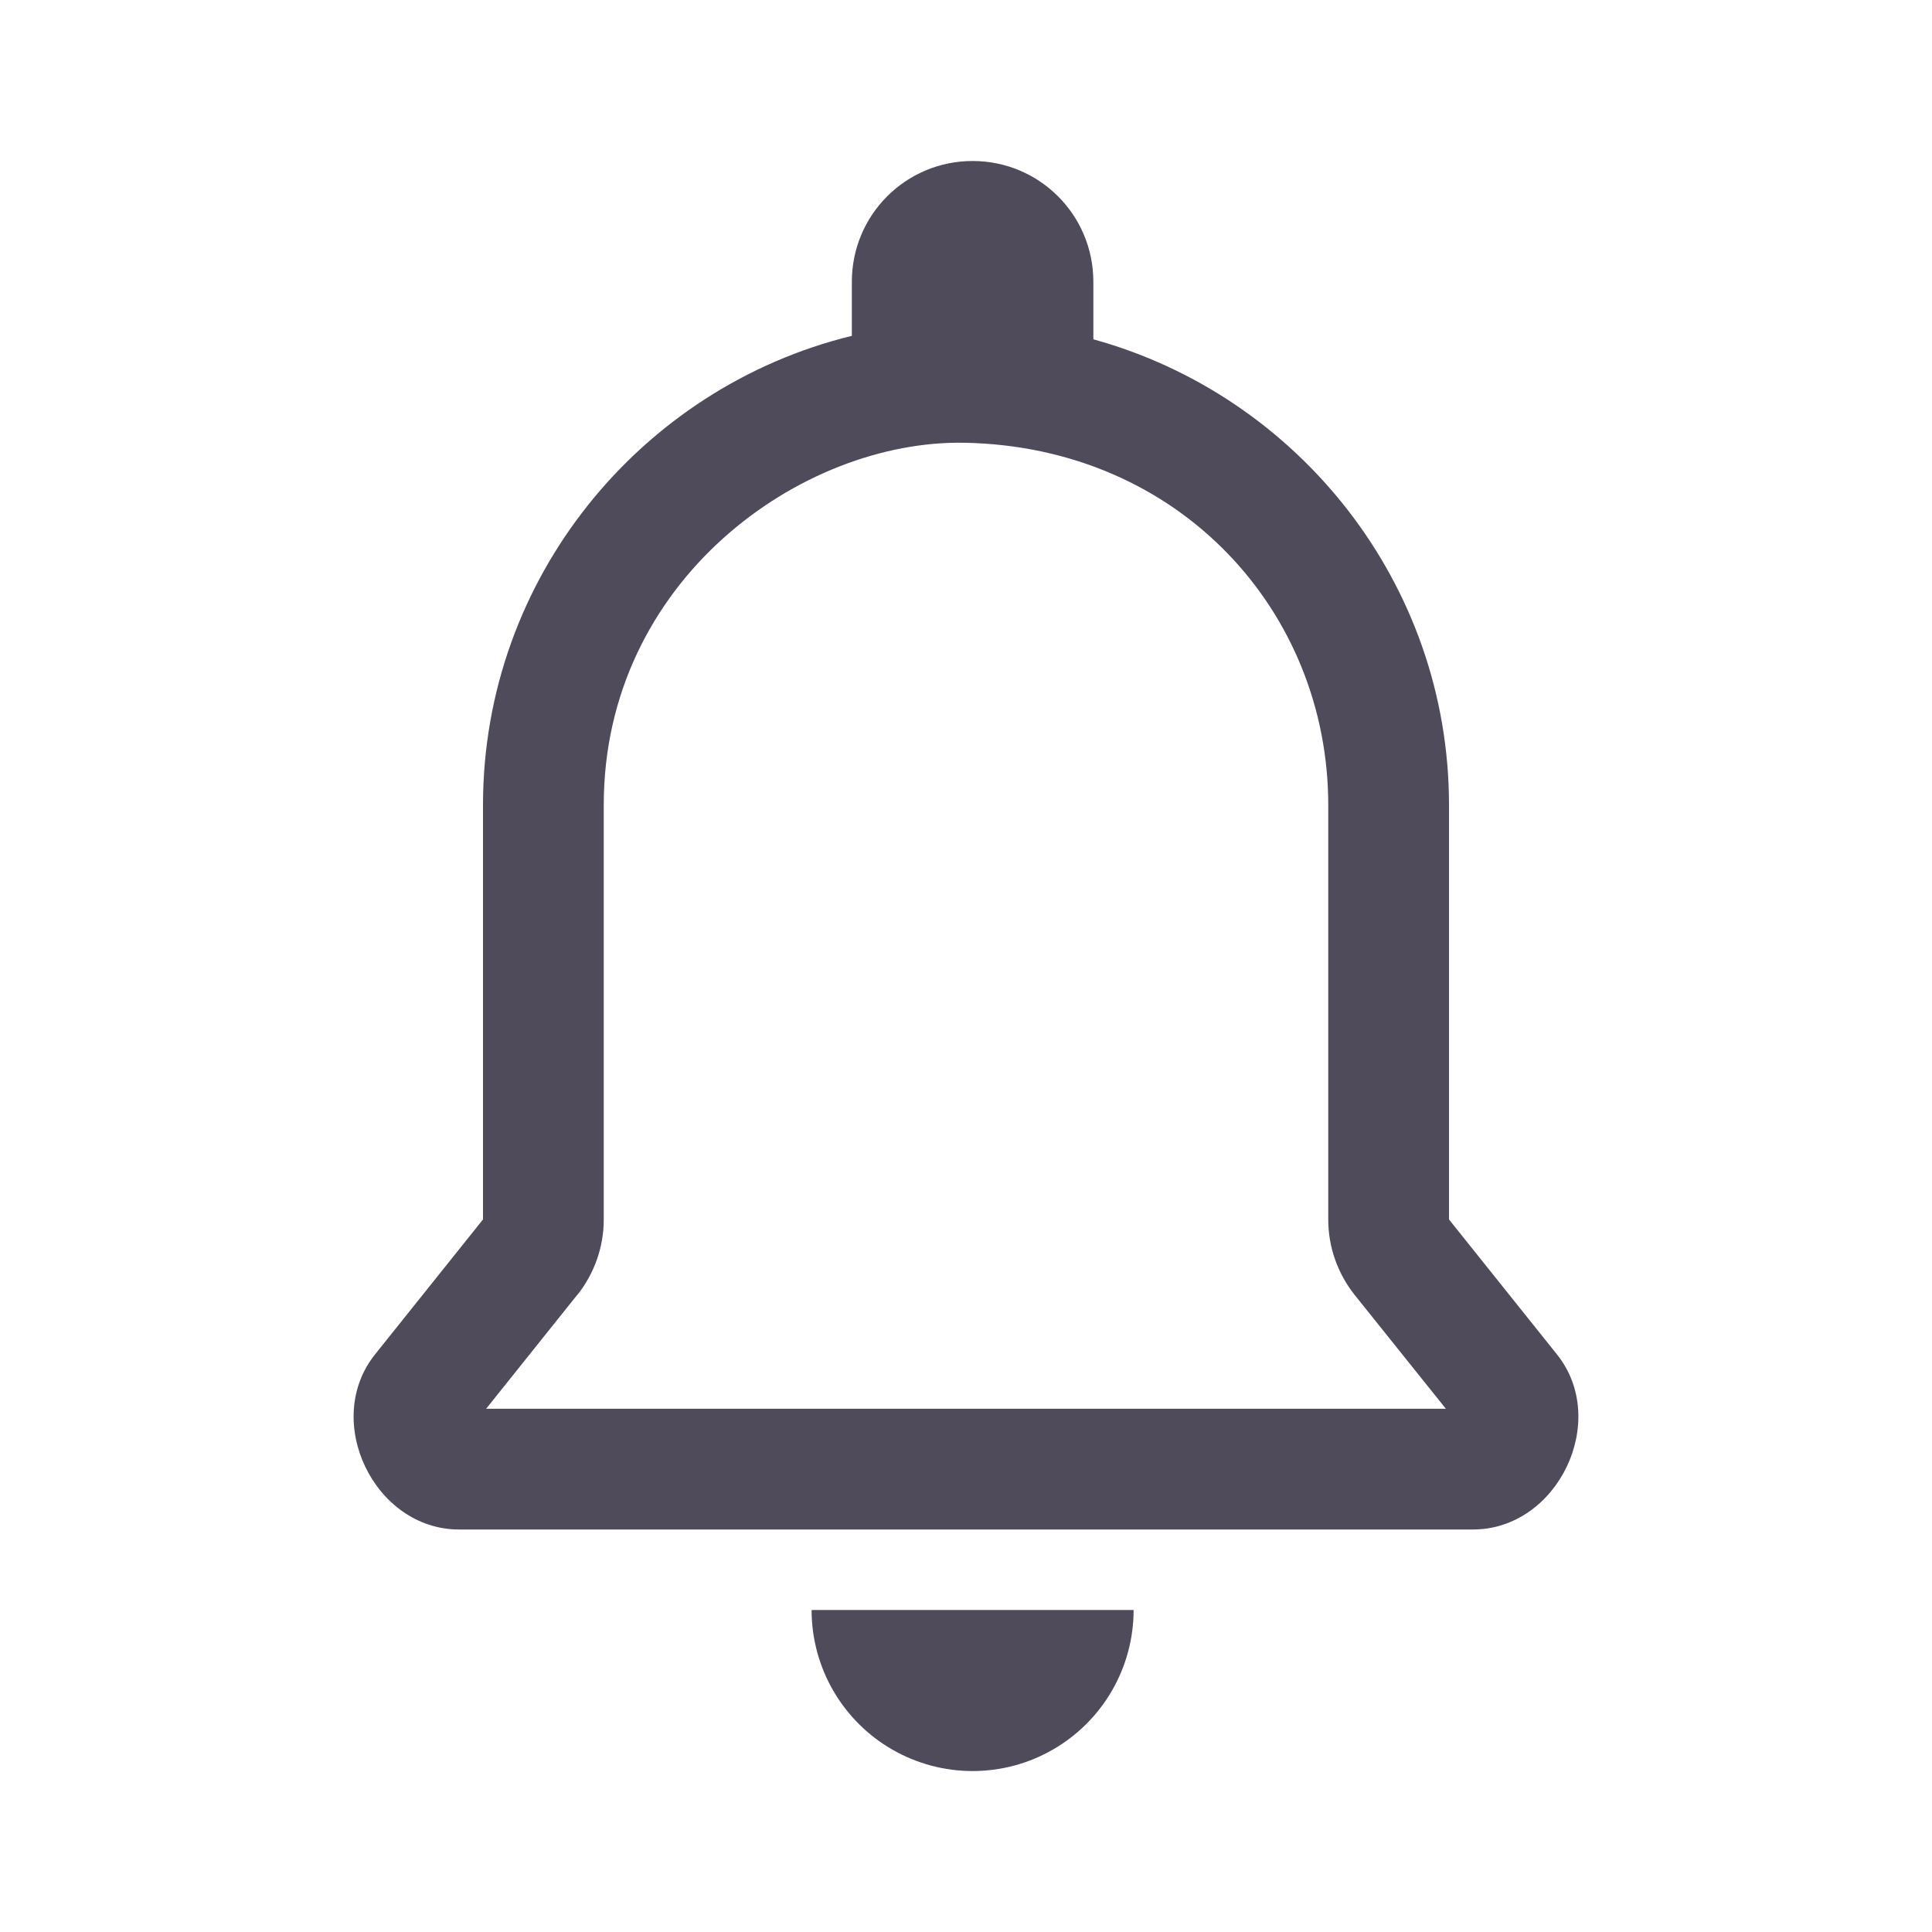
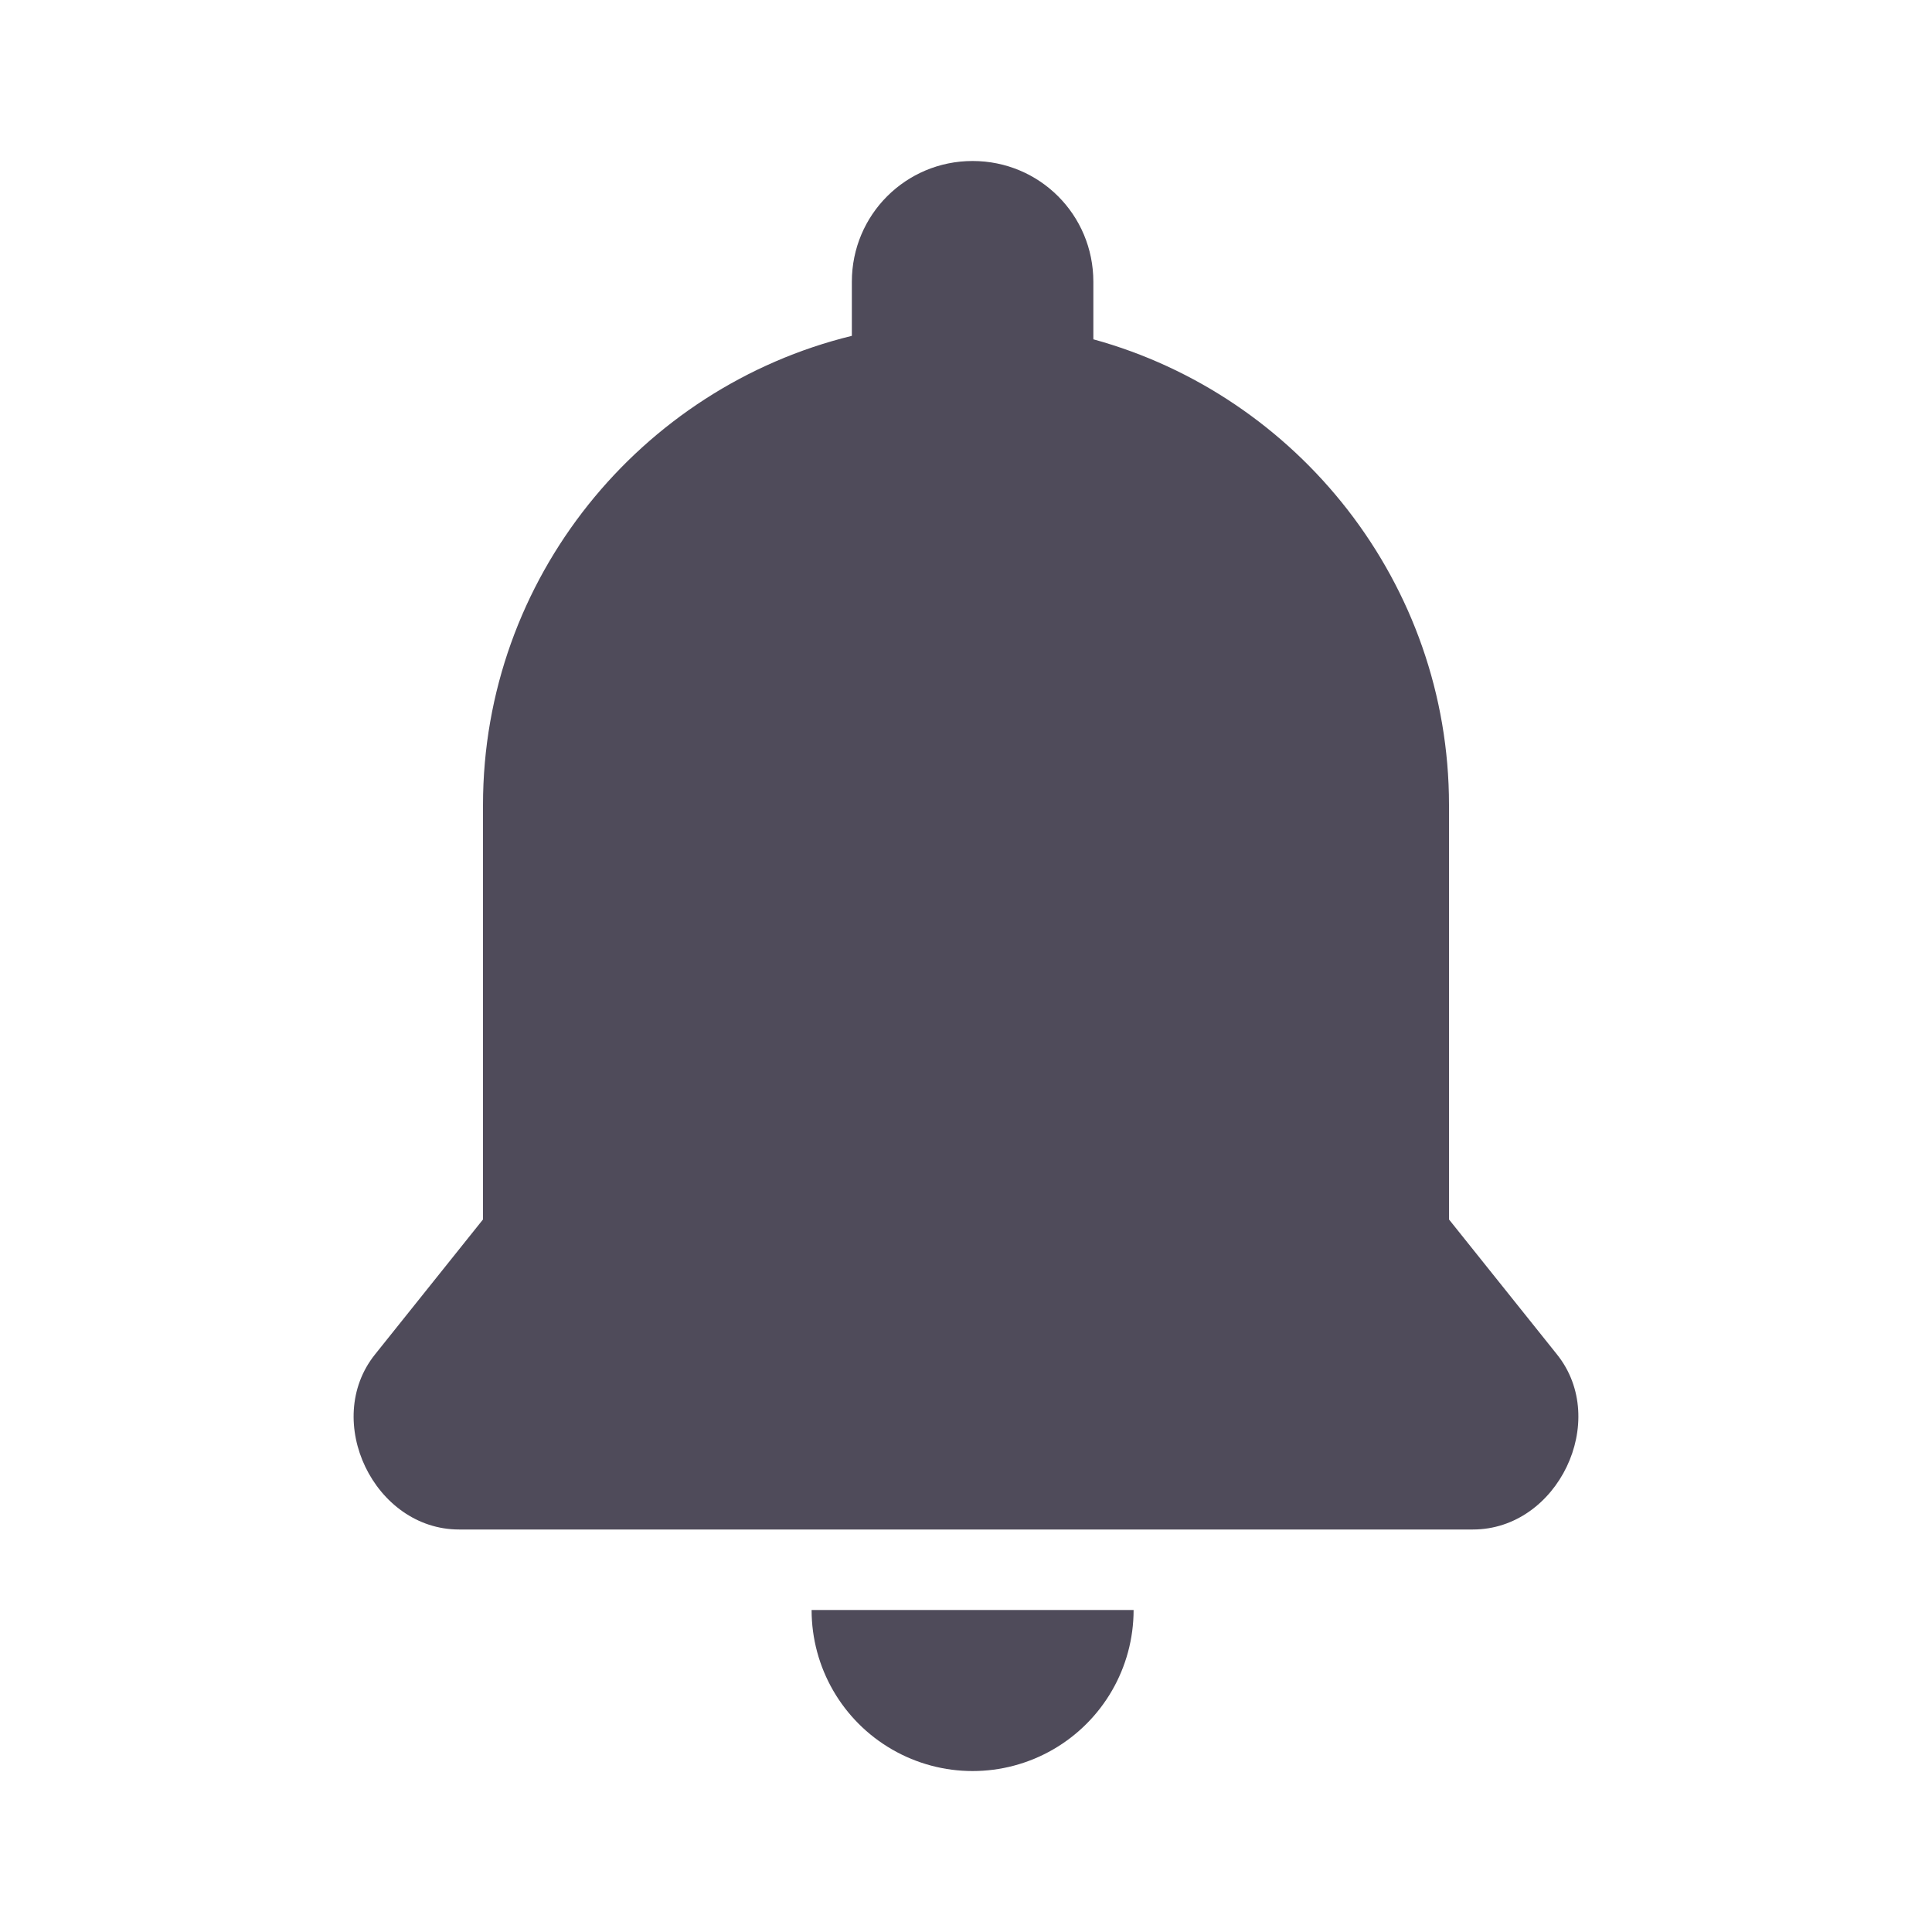
<svg xmlns="http://www.w3.org/2000/svg" height="48px" viewBox="0 0 48 48" width="48px">
-   <path d="m 24.164 4 c -1.66 0 -3 1.34 -3 3 v 1.344 c -5.246 1.281 -9.164 6.027 -9.164 11.656 v 10.297 l -2.684 3.355 c -1.316 1.648 -0.02 4.348 2.09 4.348 h 25.188 c 2.109 0 3.406 -2.699 2.09 -4.348 l -2.684 -3.355 v -10.297 c 0 -5.508 -3.758 -10.172 -8.836 -11.57 v -1.43 c 0 -1.66 -1.34 -3 -3 -3 z m -0.203 7 c 5.367 0.102 9.039 4.215 9.039 9 v 10.301 c 0 0.68 0.234 1.34 0.656 1.871 l 2.266 2.828 h -23.844 l 2.262 -2.828 h 0.004 c 0.422 -0.531 0.656 -1.191 0.656 -1.871 v -10.301 c 0 -5.578 4.906 -9.074 8.961 -9 z m -3.797 29 c 0 1.43 0.762 2.75 2 3.465 c 1.238 0.715 2.762 0.715 4 0 c 1.238 -0.715 2 -2.035 2 -3.465 z m 0 0" fill="#241f31" fill-opacity="0.8" />
+   <path d="m 24.164 4 c -1.66 0 -3 1.336 -3 3 v 1.344 c -5.246 1.281 -9.164 6.027 -9.164 11.656 v 10.297 l -2.684 3.355 c -1.316 1.645 -0.02 4.348 2.09 4.348 h 25.188 c 2.109 0 3.406 -2.703 2.09 -4.348 l -2.684 -3.355 v -10.297 c 0 -5.508 -3.758 -10.176 -8.836 -11.57 v -1.43 c 0 -1.664 -1.336 -3 -3 -3 z m -4 36 c 0 1.43 0.762 2.75 2 3.465 c 1.238 0.715 2.762 0.715 4 0 c 1.238 -0.715 2 -2.035 2 -3.465 z m 0 0" fill="#241f31" fill-opacity="0.8" />
</svg>
